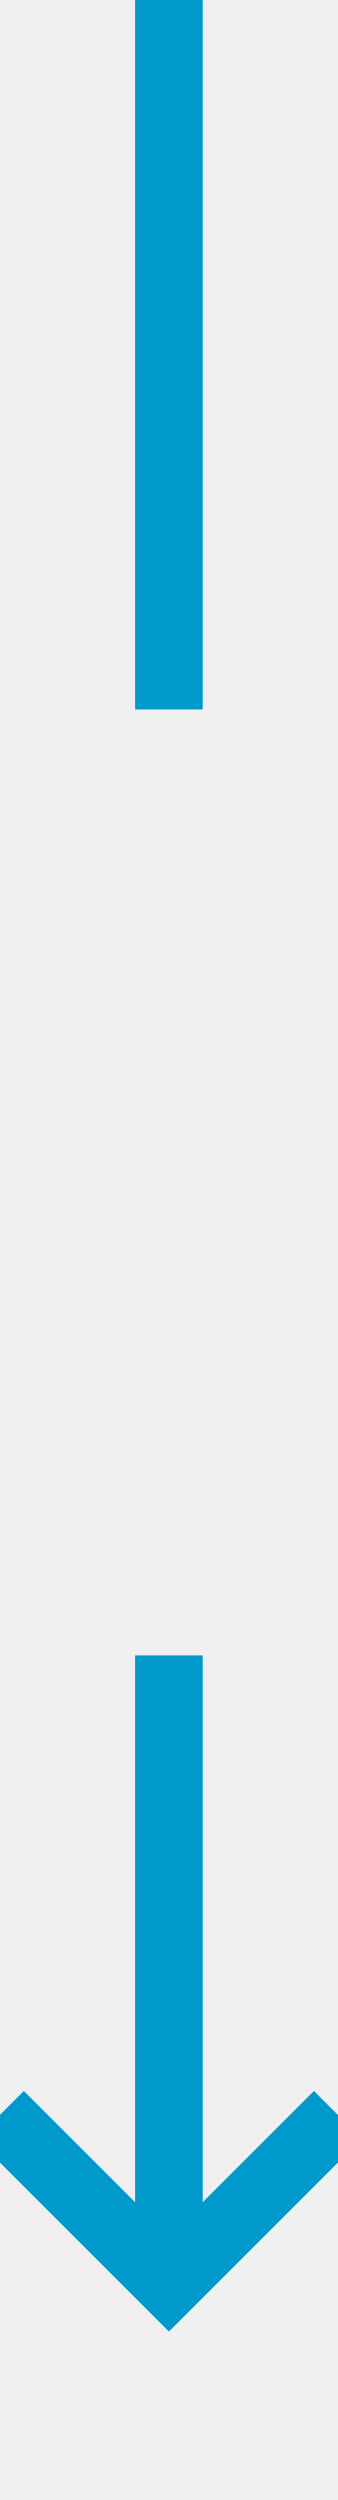
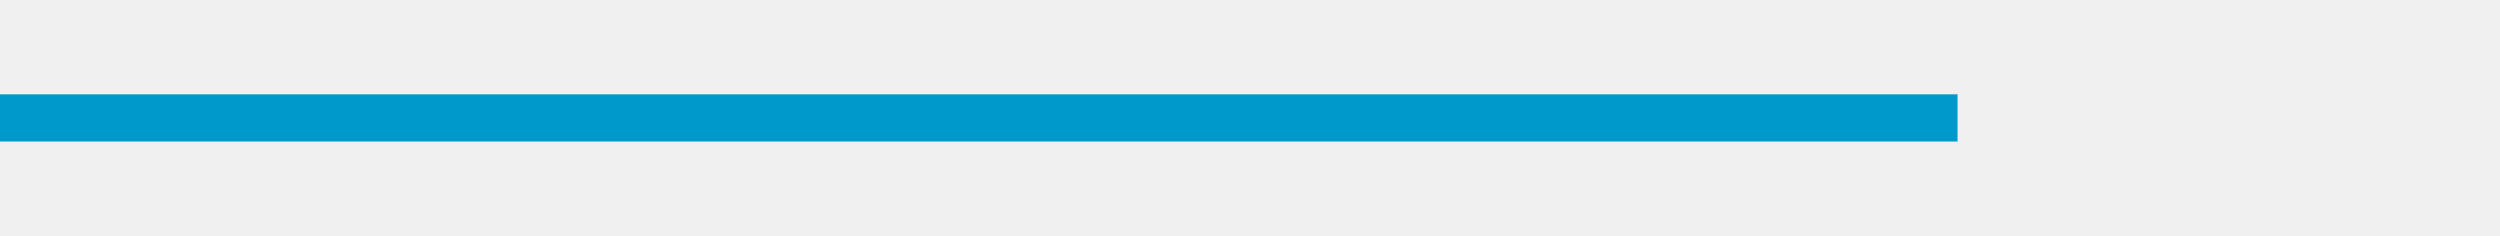
- <svg xmlns="http://www.w3.org/2000/svg" version="1.1" width="10px" height="74px" preserveAspectRatio="xMidYMin meet" viewBox="234 1254  8 74">
+ <svg xmlns="http://www.w3.org/2000/svg" version="1.1" width="106px" height="10px" preserveAspectRatio="xMinYMid meet" viewBox="288 1661  106 8">
  <defs>
-     <mask fill="white" id="clip93">
-       <path d="M 221 1275  L 255 1275  L 255 1303  L 221 1303  Z M 221 1254  L 255 1254  L 255 1333  L 221 1333  Z " fill-rule="evenodd" />
+     <mask fill="white" id="clip468">
+       <path d="M 371 1651  L 405 1651  L 405 1679  L 371 1679  Z M 288 1651  L 405 1651  L 405 1773  L 288 1773  Z " fill-rule="evenodd" />
    </mask>
  </defs>
-   <path d="M 238 1275  L 238 1254  M 238 1303  L 238 1321  " stroke-width="2" stroke="#0099cc" fill="none" />
-   <path d="M 242.293 1315.893  L 238 1320.186  L 233.707 1315.893  L 232.293 1317.307  L 237.293 1322.307  L 238 1323.014  L 238.707 1322.307  L 243.707 1317.307  L 242.293 1315.893  Z " fill-rule="nonzero" fill="#0099cc" stroke="none" mask="url(#clip93)" />
+   <path d="M 288 1665  L 384 1665  A 5 5 0 0 1 389 1670 L 389 1761  " stroke-width="2" stroke="#0099cc" fill="none" mask="url(#clip468)" />
+   <path d="M 393.293 1755.893  L 389 1760.186  L 384.707 1755.893  L 383.293 1757.307  L 388.293 1762.307  L 389 1763.014  L 389.707 1762.307  L 394.707 1757.307  L 393.293 1755.893  Z " fill-rule="nonzero" fill="#0099cc" stroke="none" mask="url(#clip468)" />
</svg>
